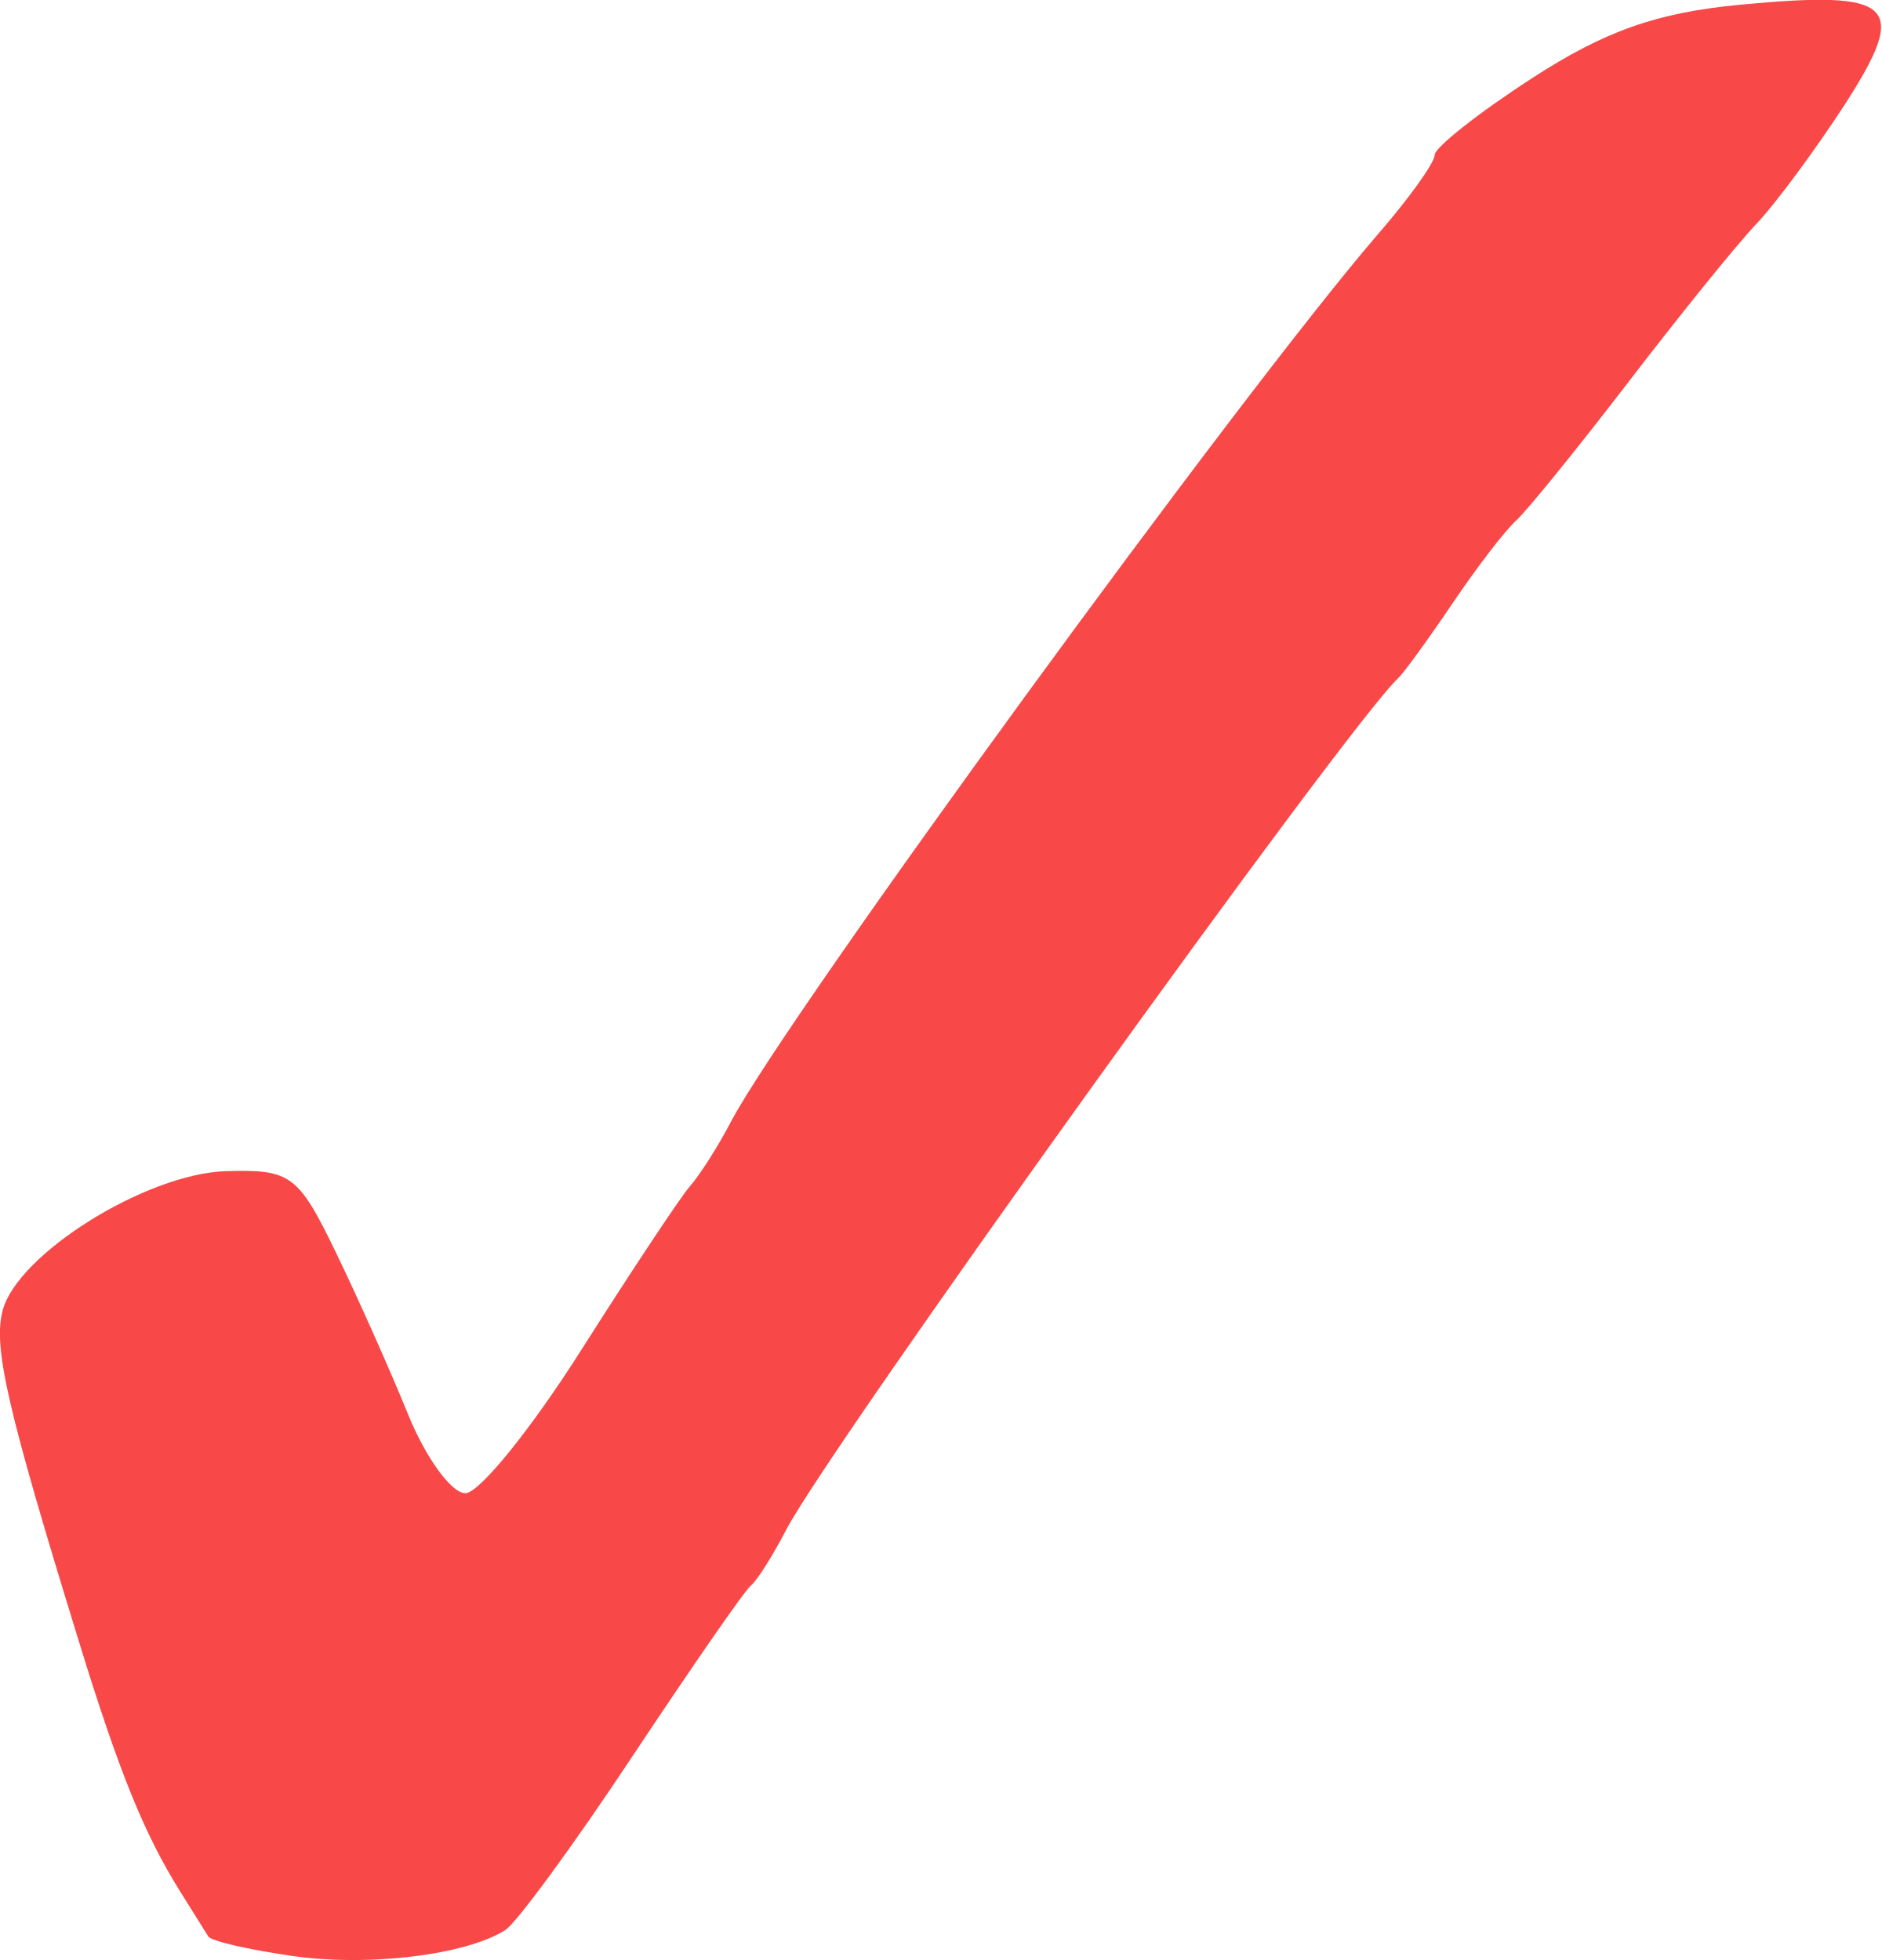
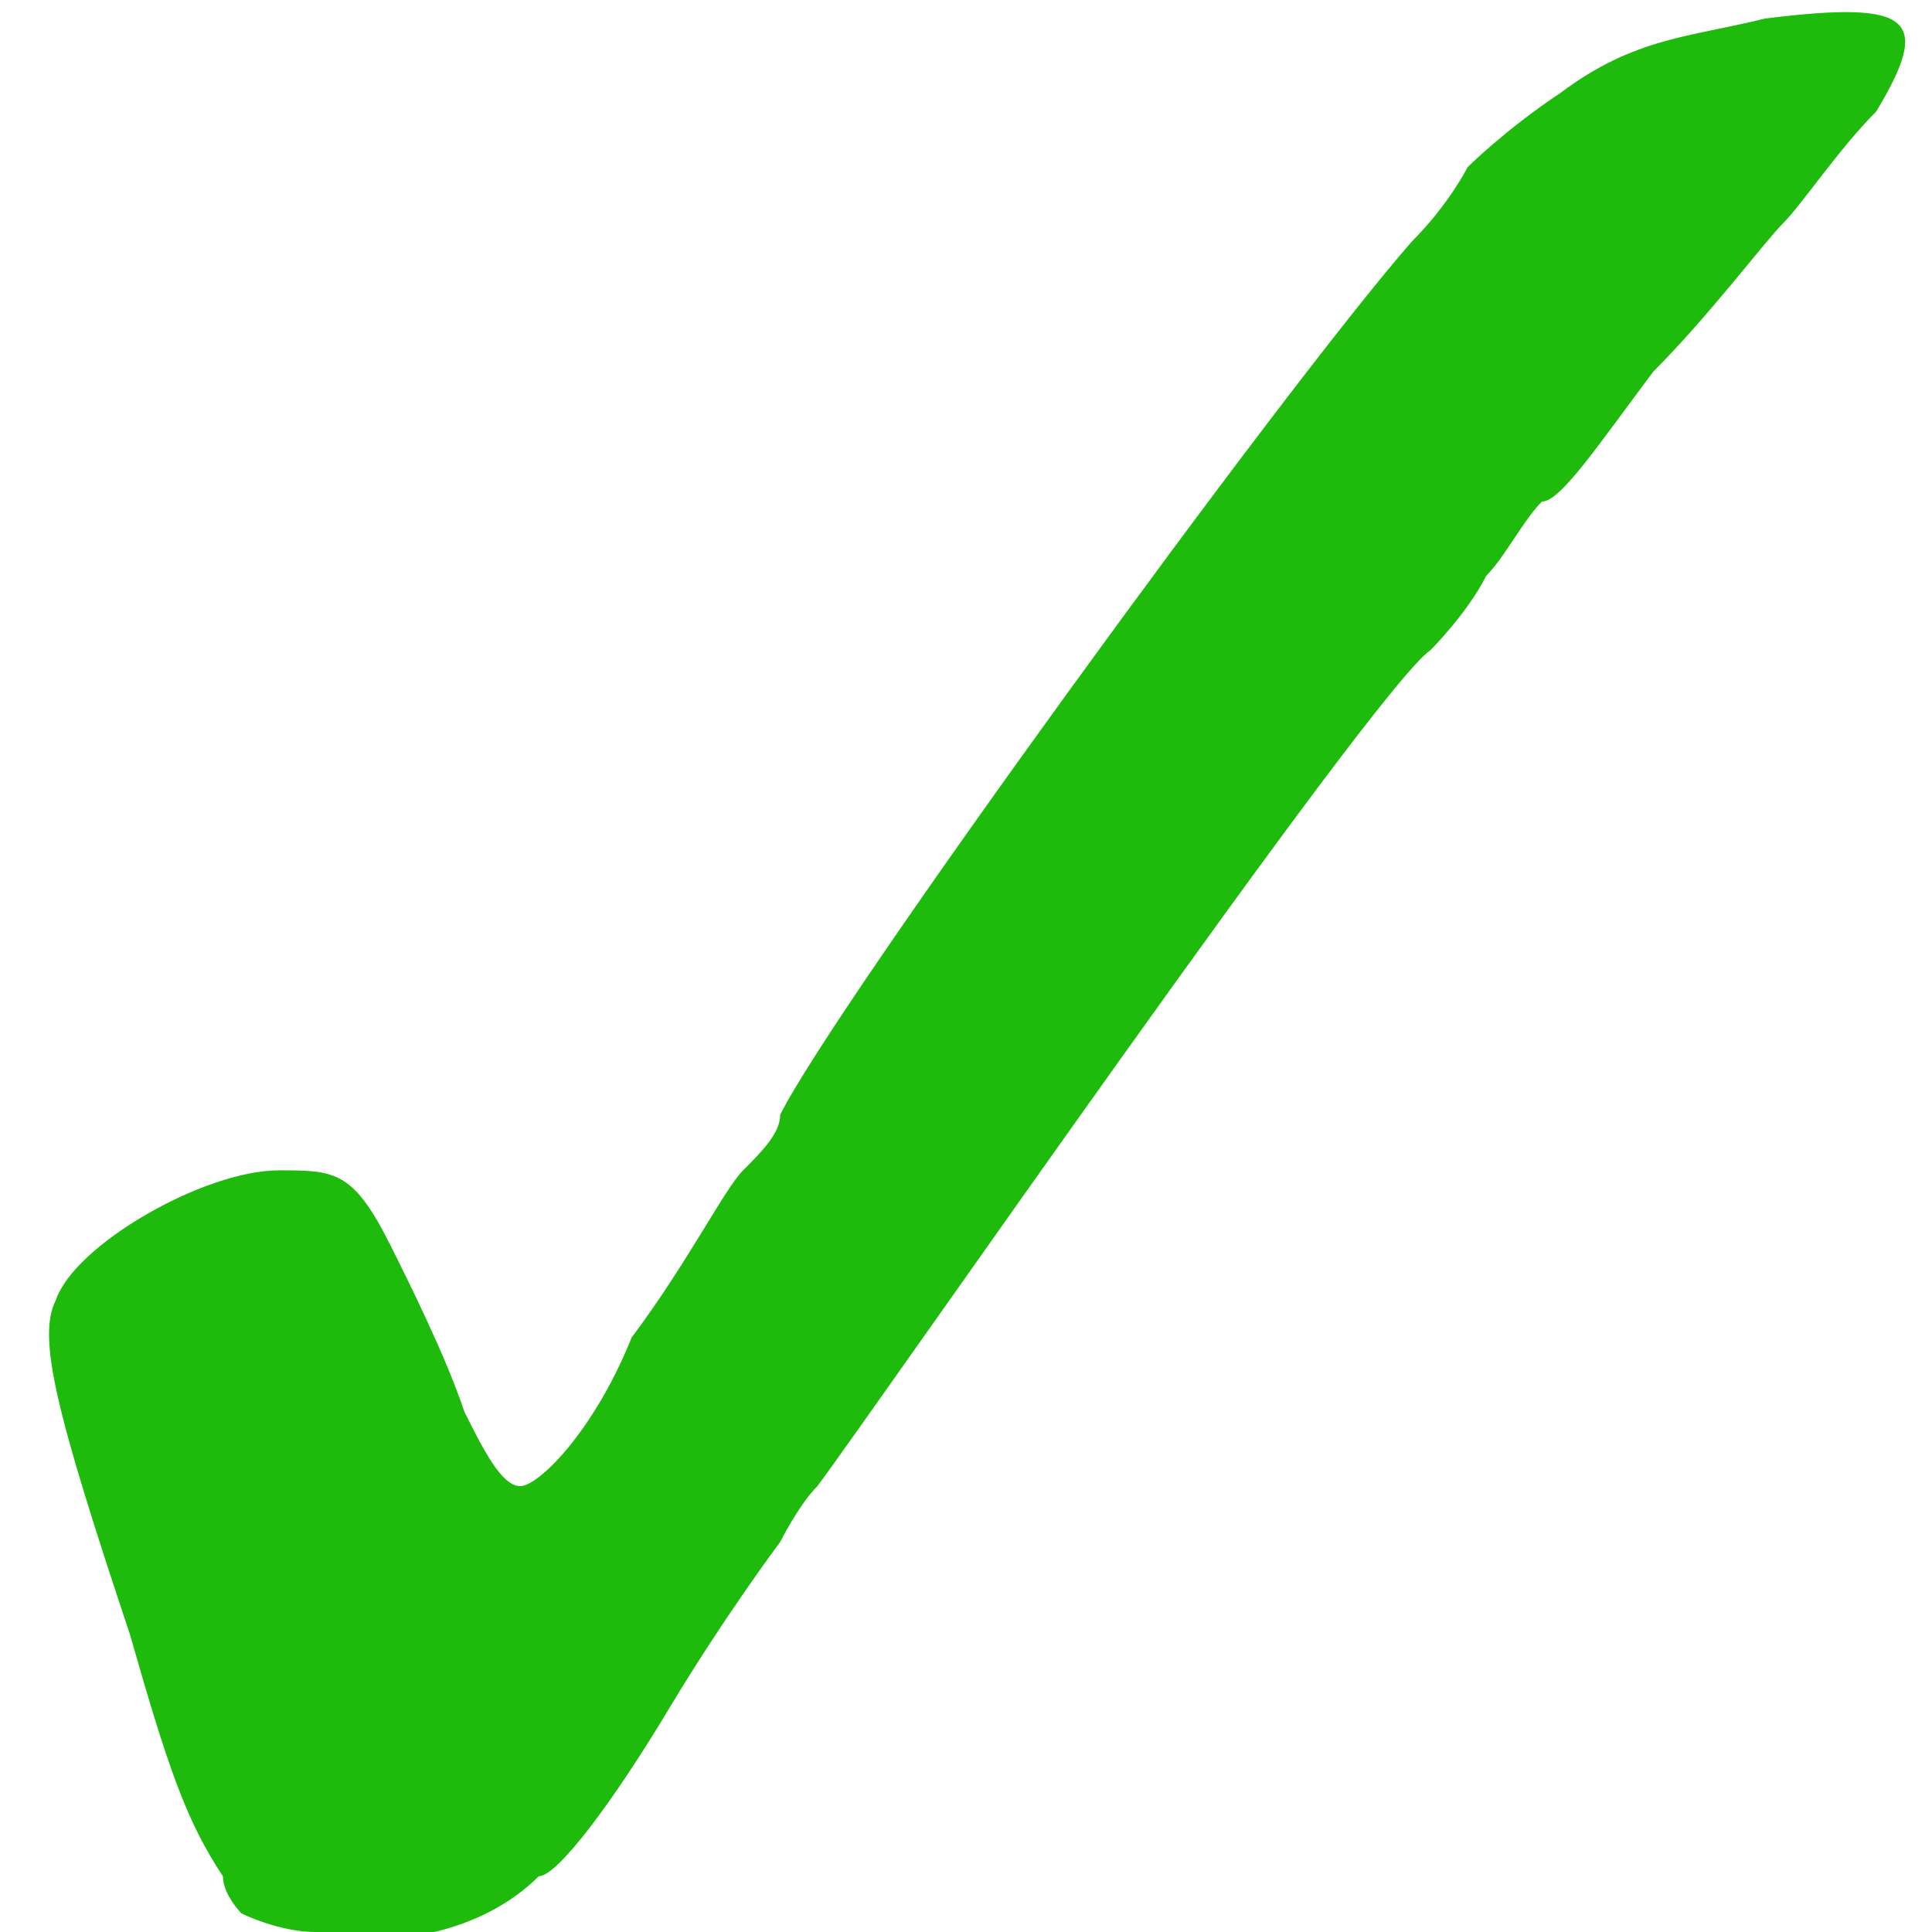
- <svg xmlns="http://www.w3.org/2000/svg" version="1.1" id="Capa_1" x="0px" y="0px" width="10px" height="10.418px" viewBox="284.763 495.811 10 10.418" enable-background="new 284.763 495.811 10 10.418" xml:space="preserve">
-   <path fill="#F94848" d="M286.313,506.207c-0.229-0.033-0.429-0.079-0.443-0.103c-0.015-0.023-0.082-0.132-0.15-0.24  c-0.19-0.304-0.324-0.633-0.538-1.329c-0.382-1.24-0.456-1.563-0.405-1.758c0.079-0.301,0.763-0.728,1.188-0.741  c0.343-0.01,0.383,0.019,0.583,0.432c0.118,0.244,0.291,0.632,0.384,0.862c0.094,0.23,0.23,0.418,0.304,0.418  s0.351-0.343,0.617-0.763c0.266-0.419,0.525-0.81,0.576-0.868c0.051-0.058,0.15-0.212,0.219-0.345  c0.299-0.566,2.721-3.887,3.441-4.72c0.164-0.189,0.298-0.377,0.298-0.417s0.233-0.224,0.517-0.408  c0.388-0.252,0.664-0.349,1.108-0.391c0.822-0.078,0.899-0.003,0.553,0.533c-0.156,0.24-0.367,0.526-0.47,0.634  c-0.103,0.108-0.407,0.485-0.677,0.837c-0.27,0.352-0.539,0.684-0.598,0.738c-0.06,0.054-0.212,0.253-0.34,0.443  c-0.128,0.189-0.257,0.367-0.286,0.394c-0.258,0.235-3.02,4.08-3.254,4.529c-0.07,0.135-0.154,0.269-0.187,0.295  s-0.316,0.436-0.629,0.907c-0.313,0.473-0.618,0.888-0.676,0.924C287.238,506.203,286.718,506.266,286.313,506.207L286.313,506.207z  " />
+ <svg xmlns="http://www.w3.org/2000/svg" width="10" height="10" viewBox="284.8 495.8 10 10.4">
+   <path d="M286.3 506.2c-0.2 0-0.4-0.1-0.4-0.1 0 0-0.1-0.1-0.1-0.2 -0.2-0.3-0.3-0.6-0.5-1.3 -0.4-1.2-0.5-1.6-0.4-1.8 0.1-0.3 0.8-0.7 1.2-0.7 0.3 0 0.4 0 0.6 0.4 0.1 0.2 0.3 0.6 0.4 0.9 0.1 0.2 0.2 0.4 0.3 0.4s0.4-0.3 0.6-0.8c0.3-0.4 0.5-0.8 0.6-0.9 0.1-0.1 0.2-0.2 0.2-0.3 0.3-0.6 2.7-3.9 3.4-4.7 0.2-0.2 0.3-0.4 0.3-0.4s0.2-0.2 0.5-0.4c0.4-0.3 0.7-0.3 1.1-0.4 0.8-0.1 0.9 0 0.6 0.5 -0.2 0.2-0.4 0.5-0.5 0.6 -0.1 0.1-0.4 0.5-0.7 0.8 -0.3 0.4-0.5 0.7-0.6 0.7 -0.1 0.1-0.2 0.3-0.3 0.4 -0.1 0.2-0.3 0.4-0.3 0.4 -0.3 0.2-3 4.1-3.3 4.5 -0.1 0.1-0.2 0.3-0.2 0.3s-0.3 0.4-0.6 0.9c-0.3 0.5-0.6 0.9-0.7 0.9C287.2 506.2 286.7 506.3 286.3 506.2L286.3 506.2z" fill="#1ebb0c" />
</svg>
